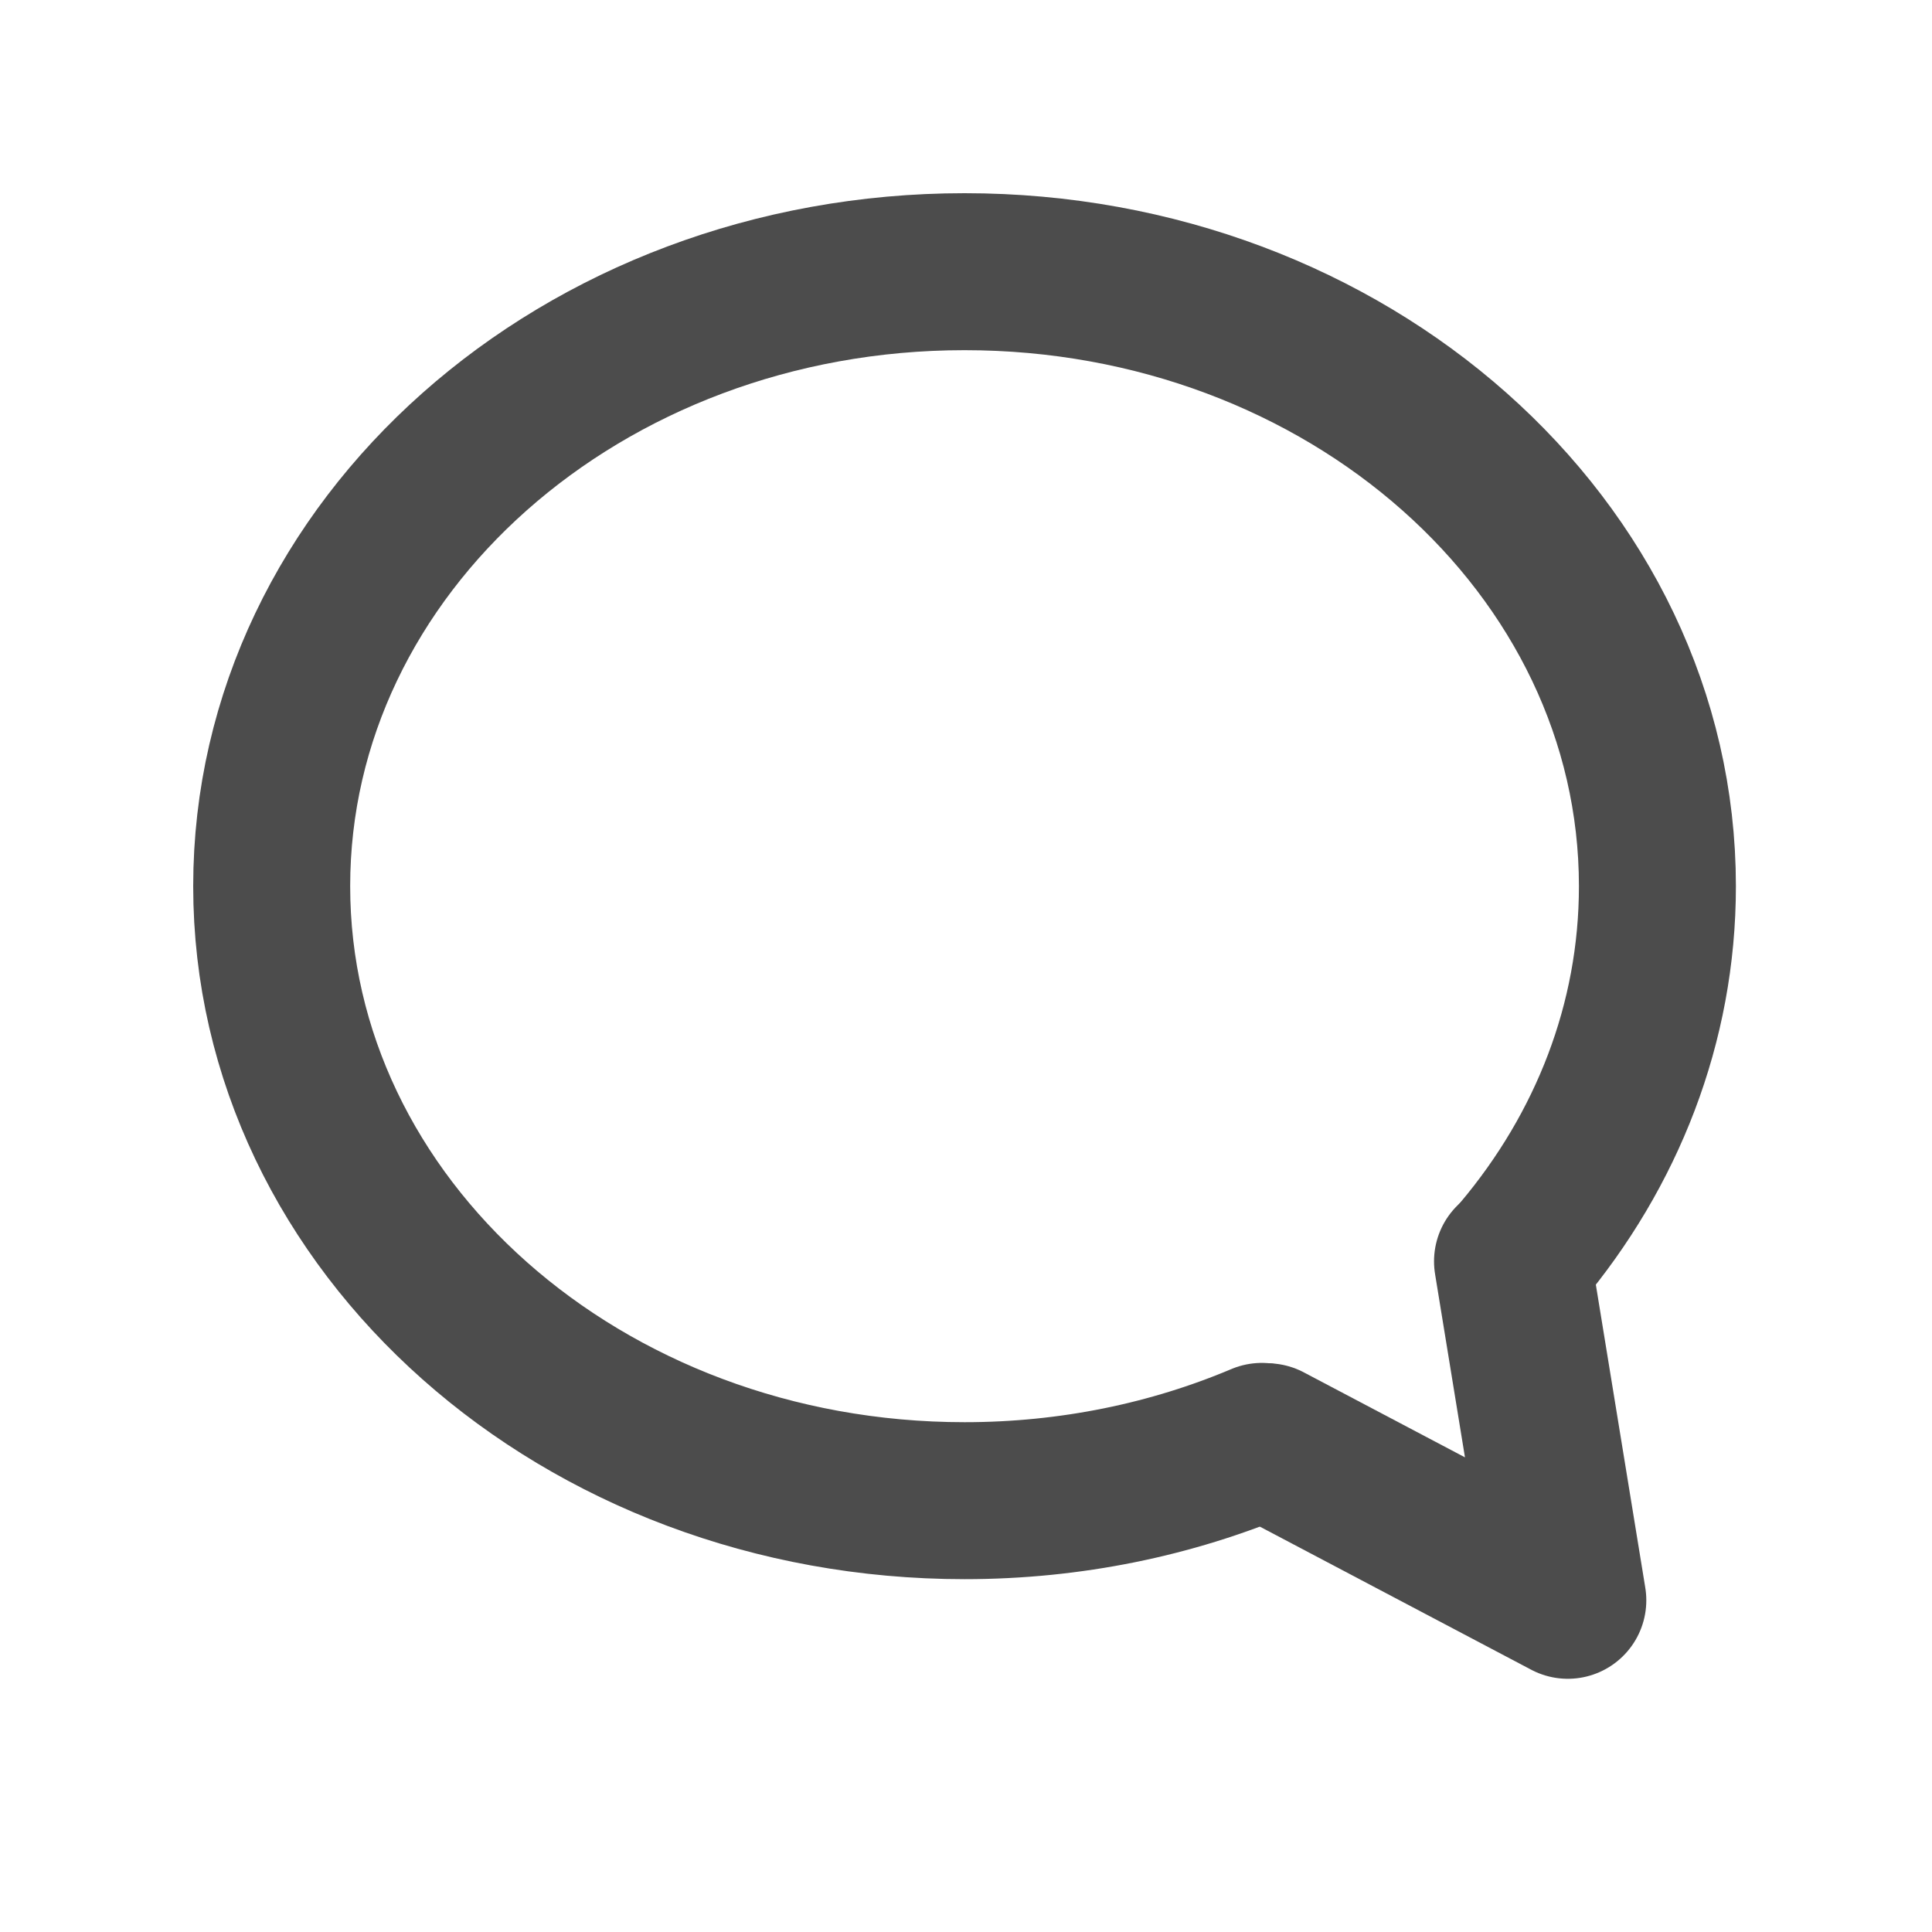
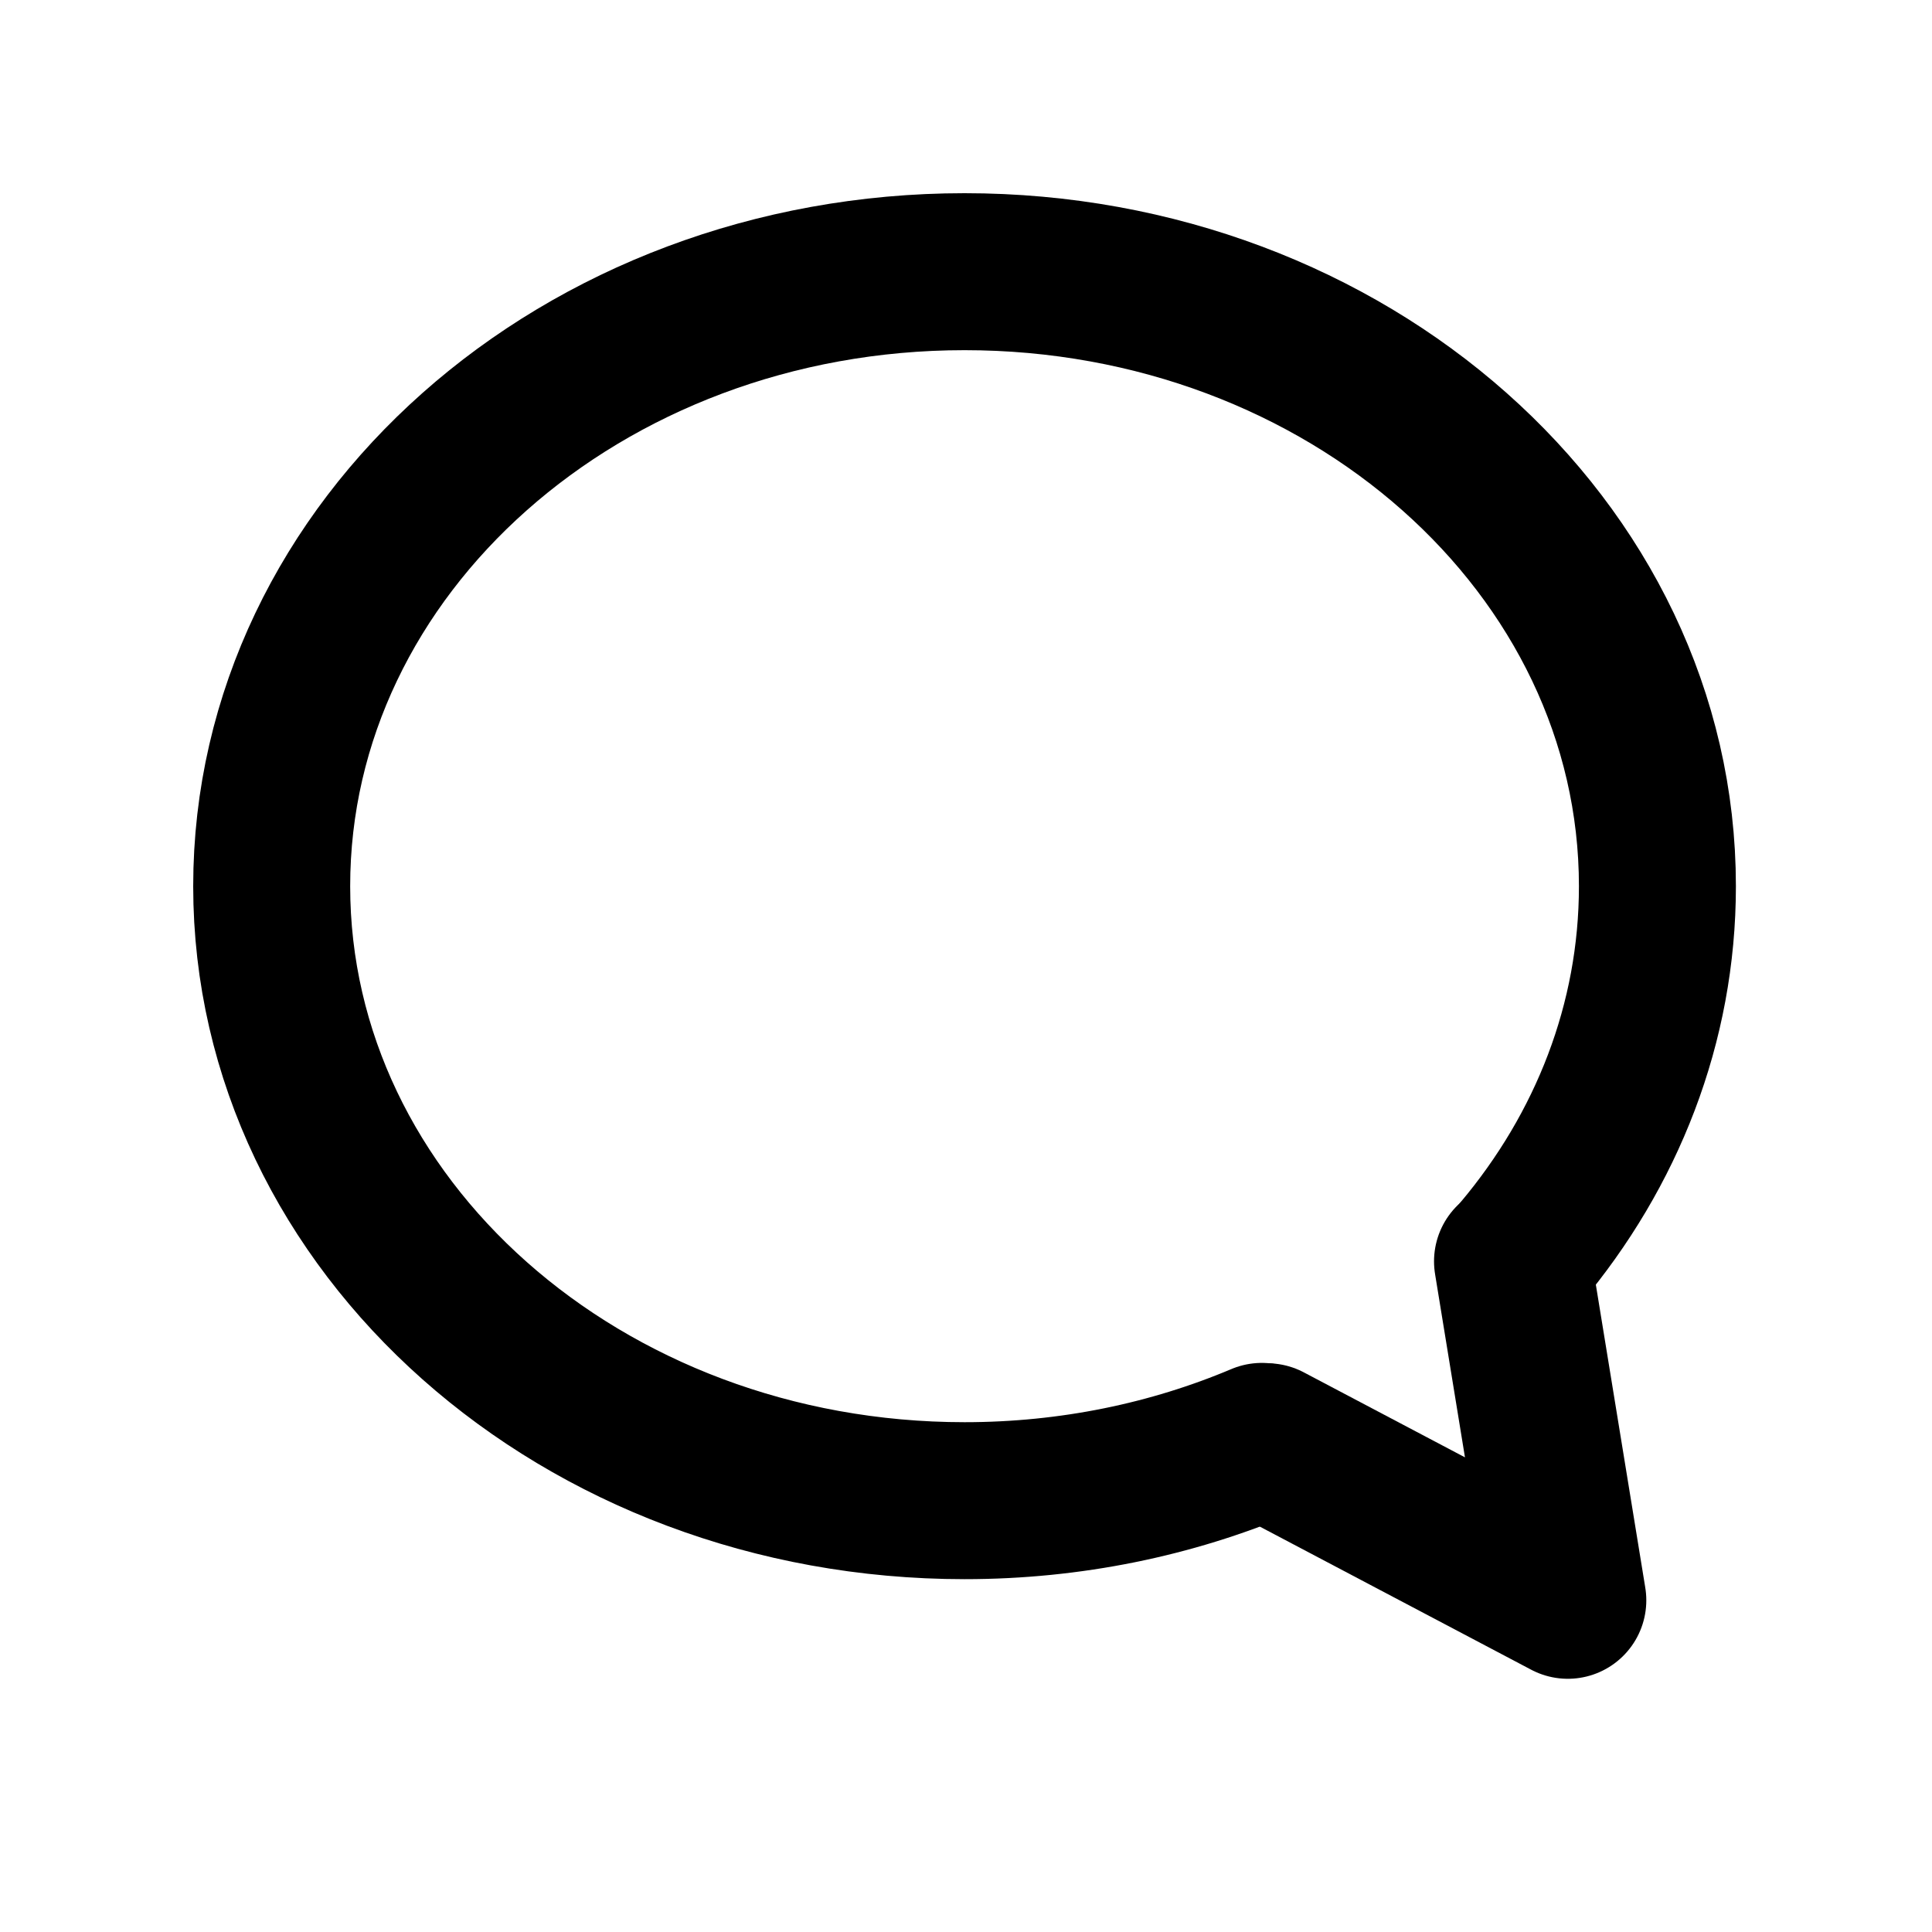
<svg xmlns="http://www.w3.org/2000/svg" width="16" height="16" viewBox="0 0 16 16" fill="none">
-   <g opacity="0.7">
+   <g>
    <path d="M10.45 11.937C9.704 12.252 8.869 12.428 7.988 12.428C4.819 12.428 2.25 10.149 2.25 7.339C2.25 4.528 4.819 2.25 7.988 2.25C11.157 2.25 13.726 4.528 13.726 7.339C13.726 8.476 13.306 9.527 12.594 10.374" stroke="currentColor" stroke-width="1.3" stroke-linecap="round" stroke-linejoin="round" />
    <path d="M10.494 11.94L12.984 13.253L12.526 10.446" stroke="currentColor" stroke-width="1.3" stroke-linecap="round" stroke-linejoin="round" />
  </g>
</svg>
